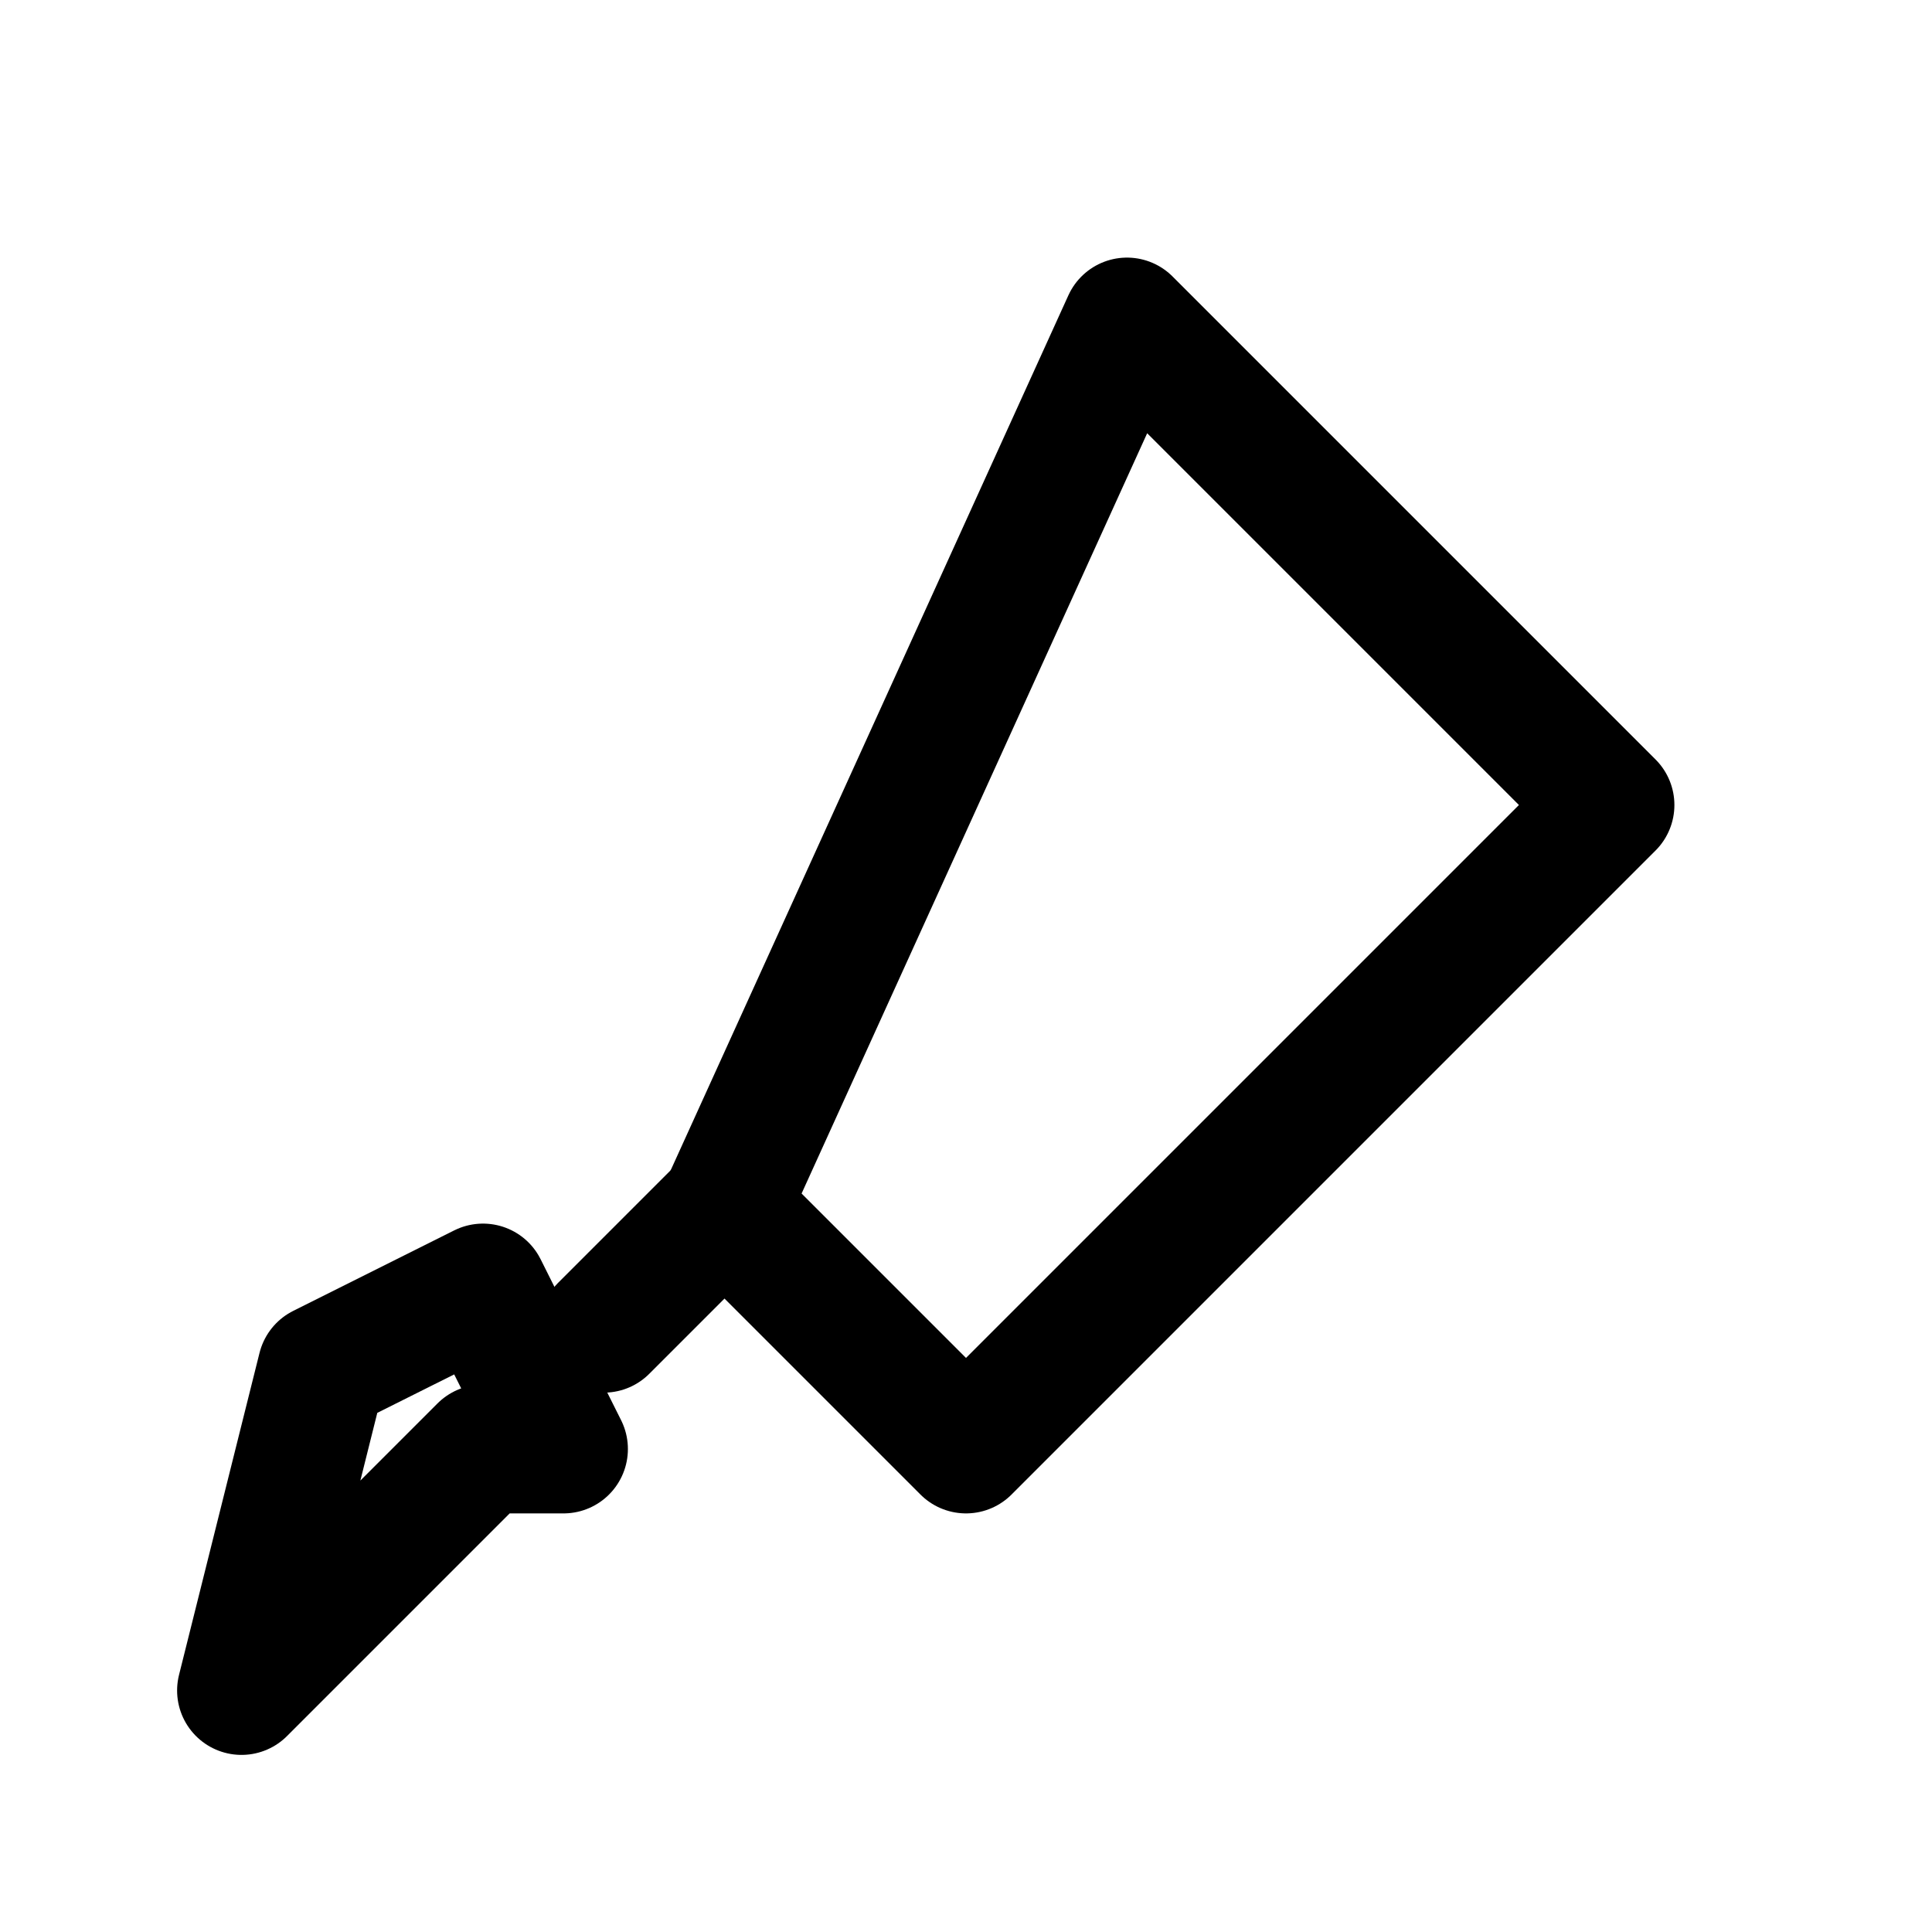
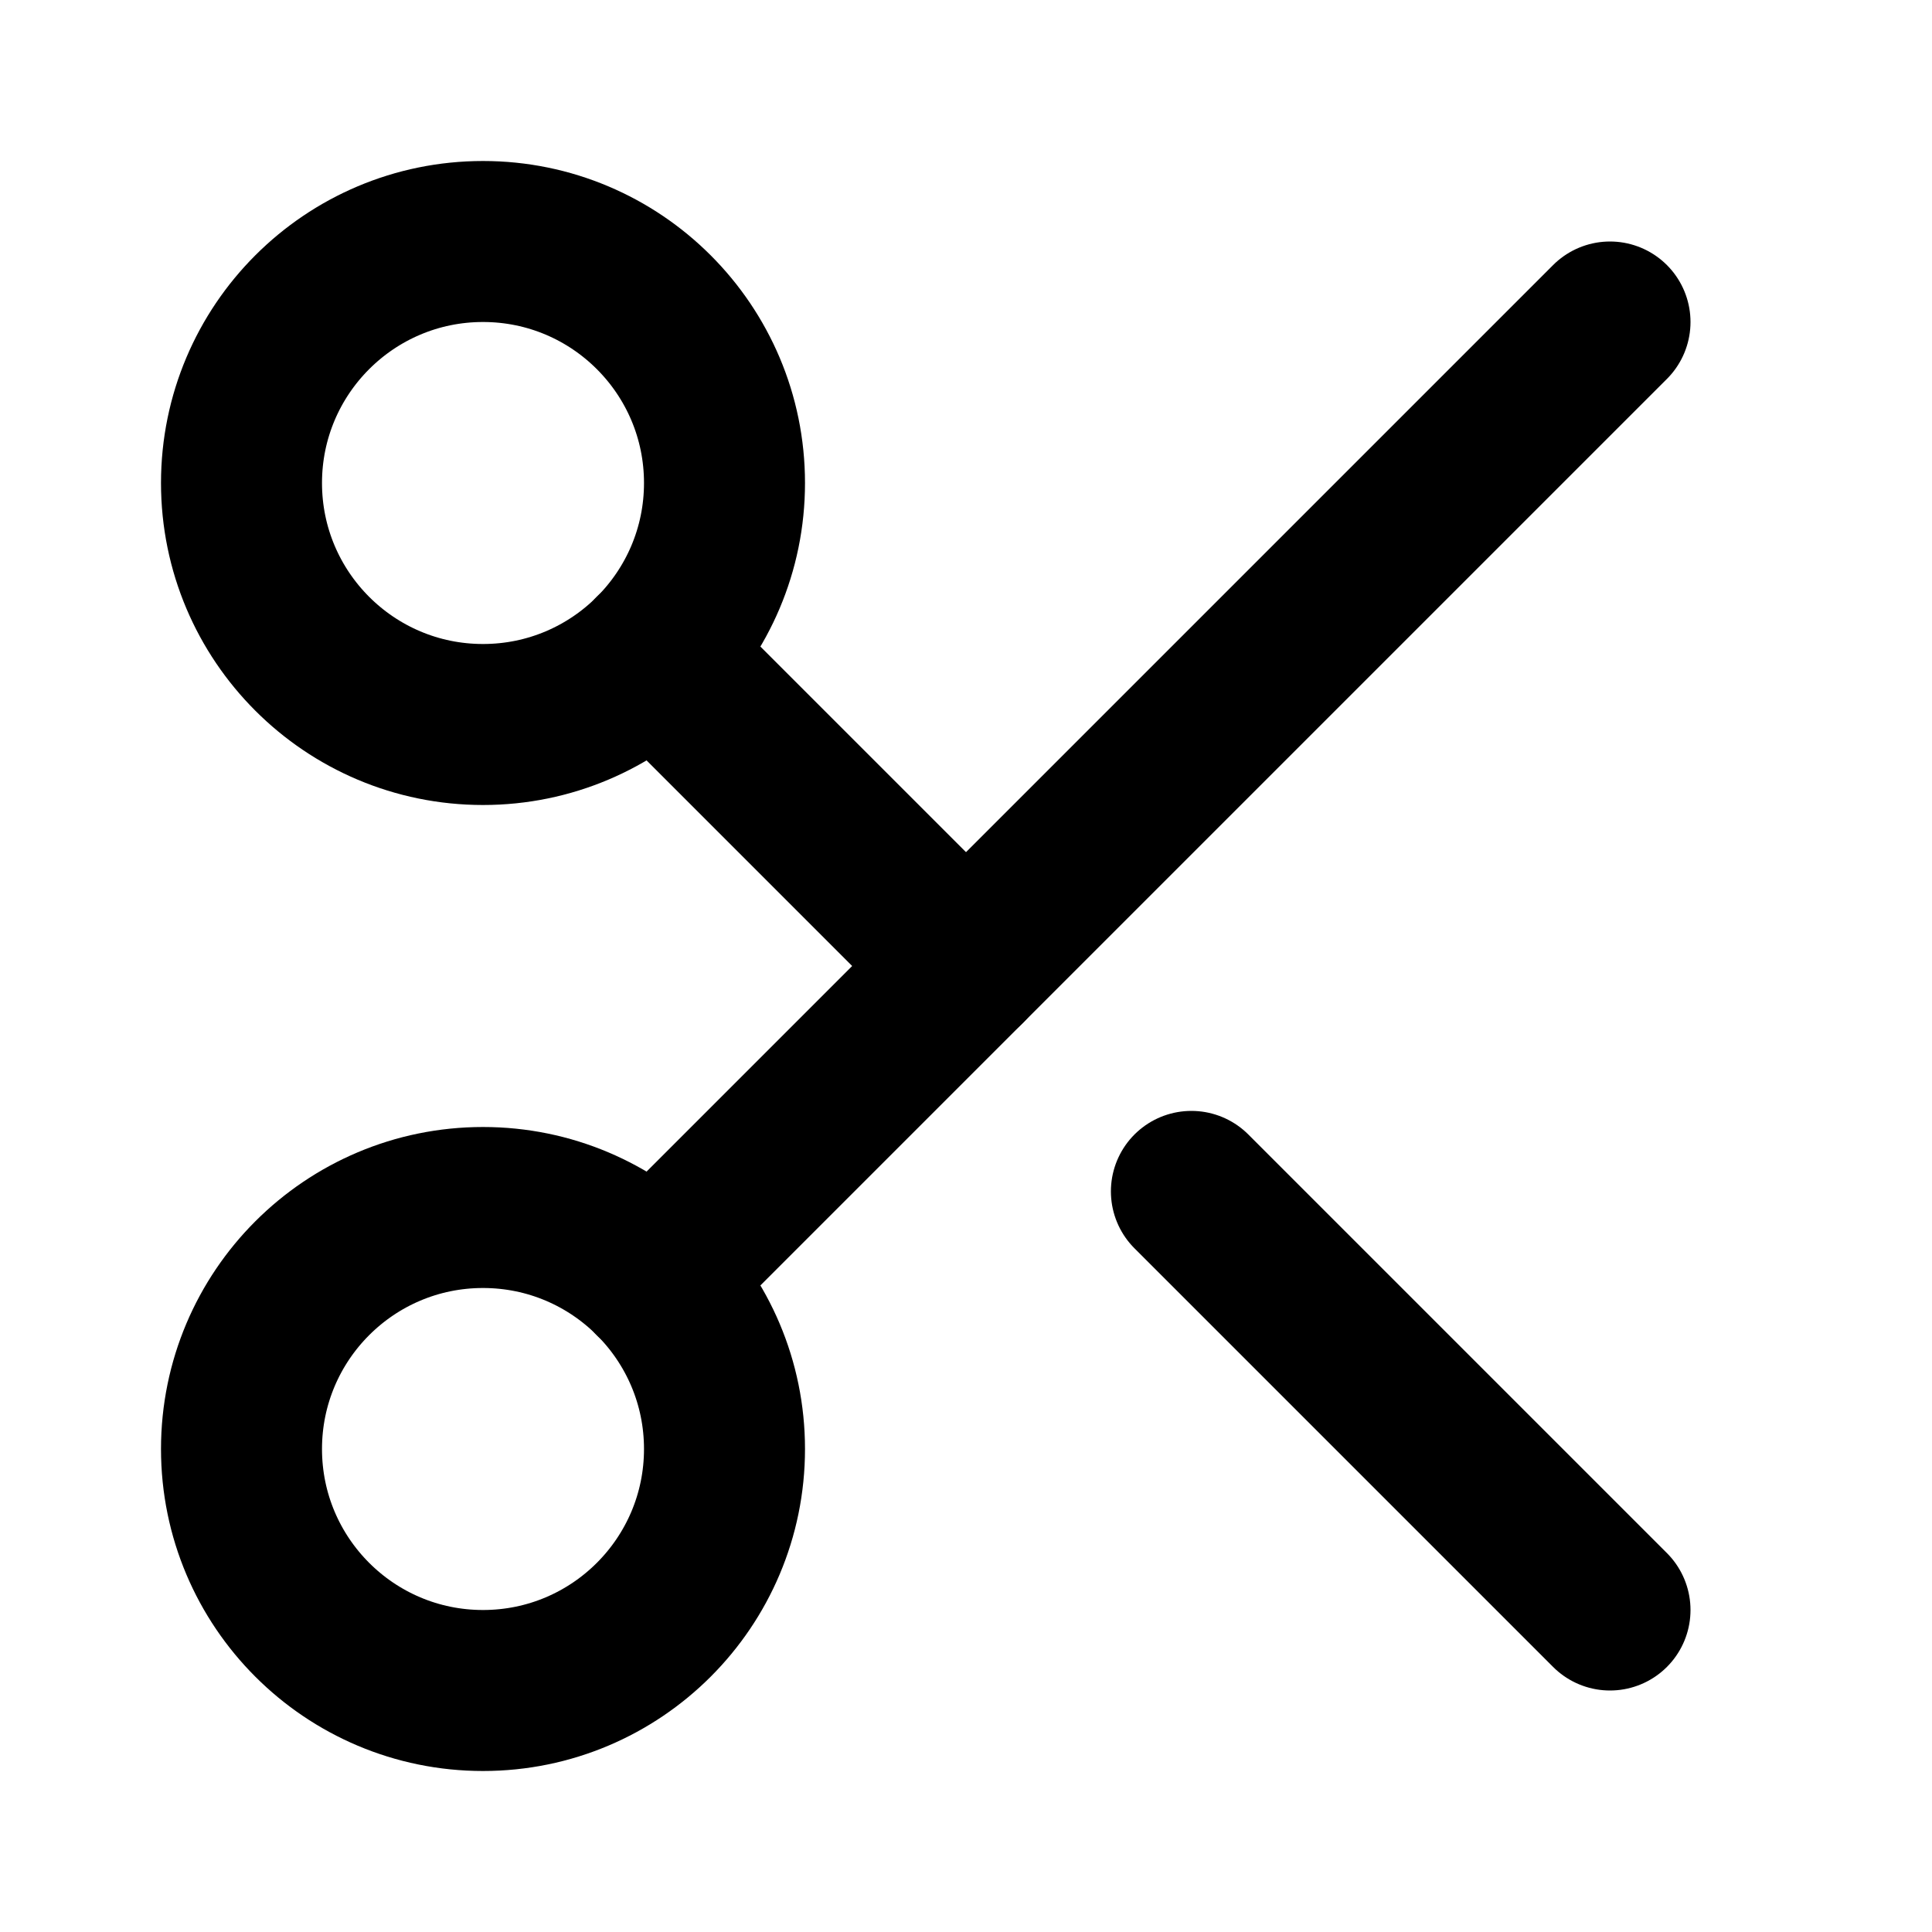
- <svg xmlns="http://www.w3.org/2000/svg" viewBox="0 0 24 24" fill="none" stroke="currentColor" stroke-width="1.6" stroke-linecap="round" stroke-linejoin="round">
-   <path d="M14 4l6 6-8 8-3-3z" />
-   <path d="M9 15l-1.5 1.5" />
-   <path d="M6 18l-3 3 1-4 2-1 1 2z" />
+ <svg xmlns="http://www.w3.org/2000/svg" width="24" height="24" viewBox="0 0 24 24" fill="none" stroke="currentColor" stroke-width="2" stroke-linecap="round" stroke-linejoin="round">
+   <circle cx="6" cy="6" r="3" />
+   <path d="M8.12 8.12 12 12" />
+   <path d="M20 4 8.12 15.88" />
+   <circle cx="6" cy="18" r="3" />
+   <path d="M14.8 14.8 20 20" />
</svg>
